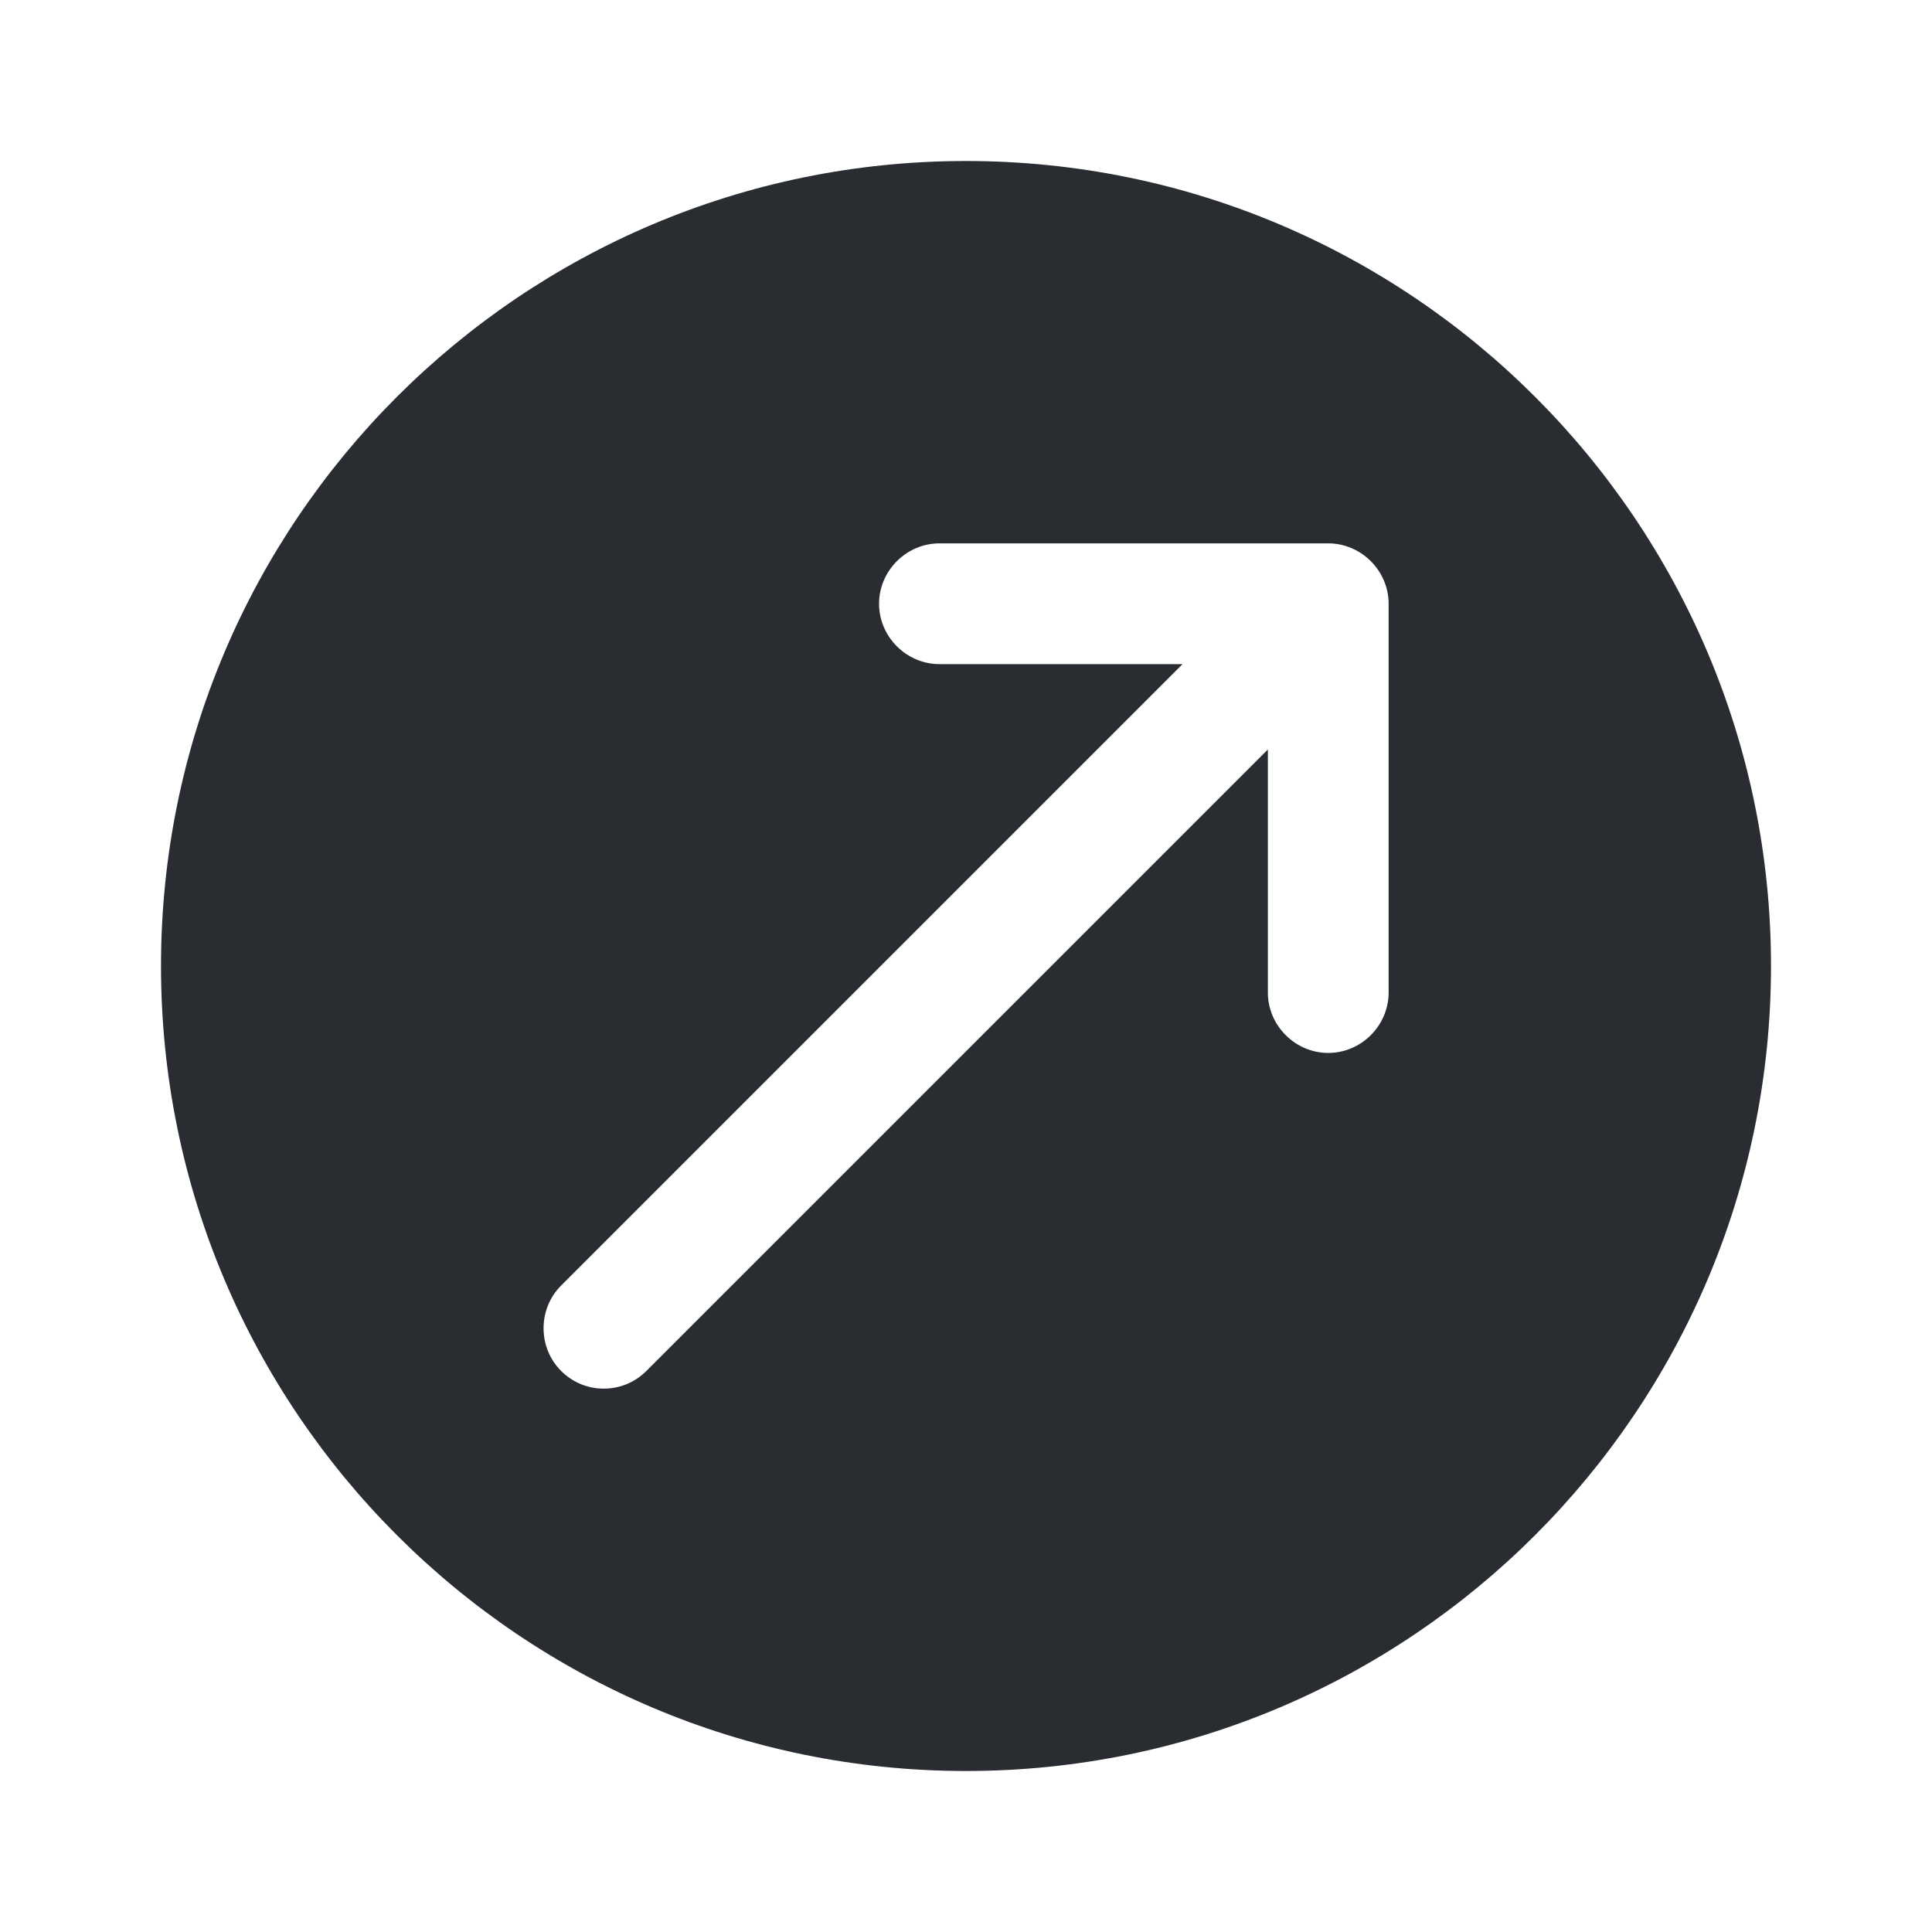
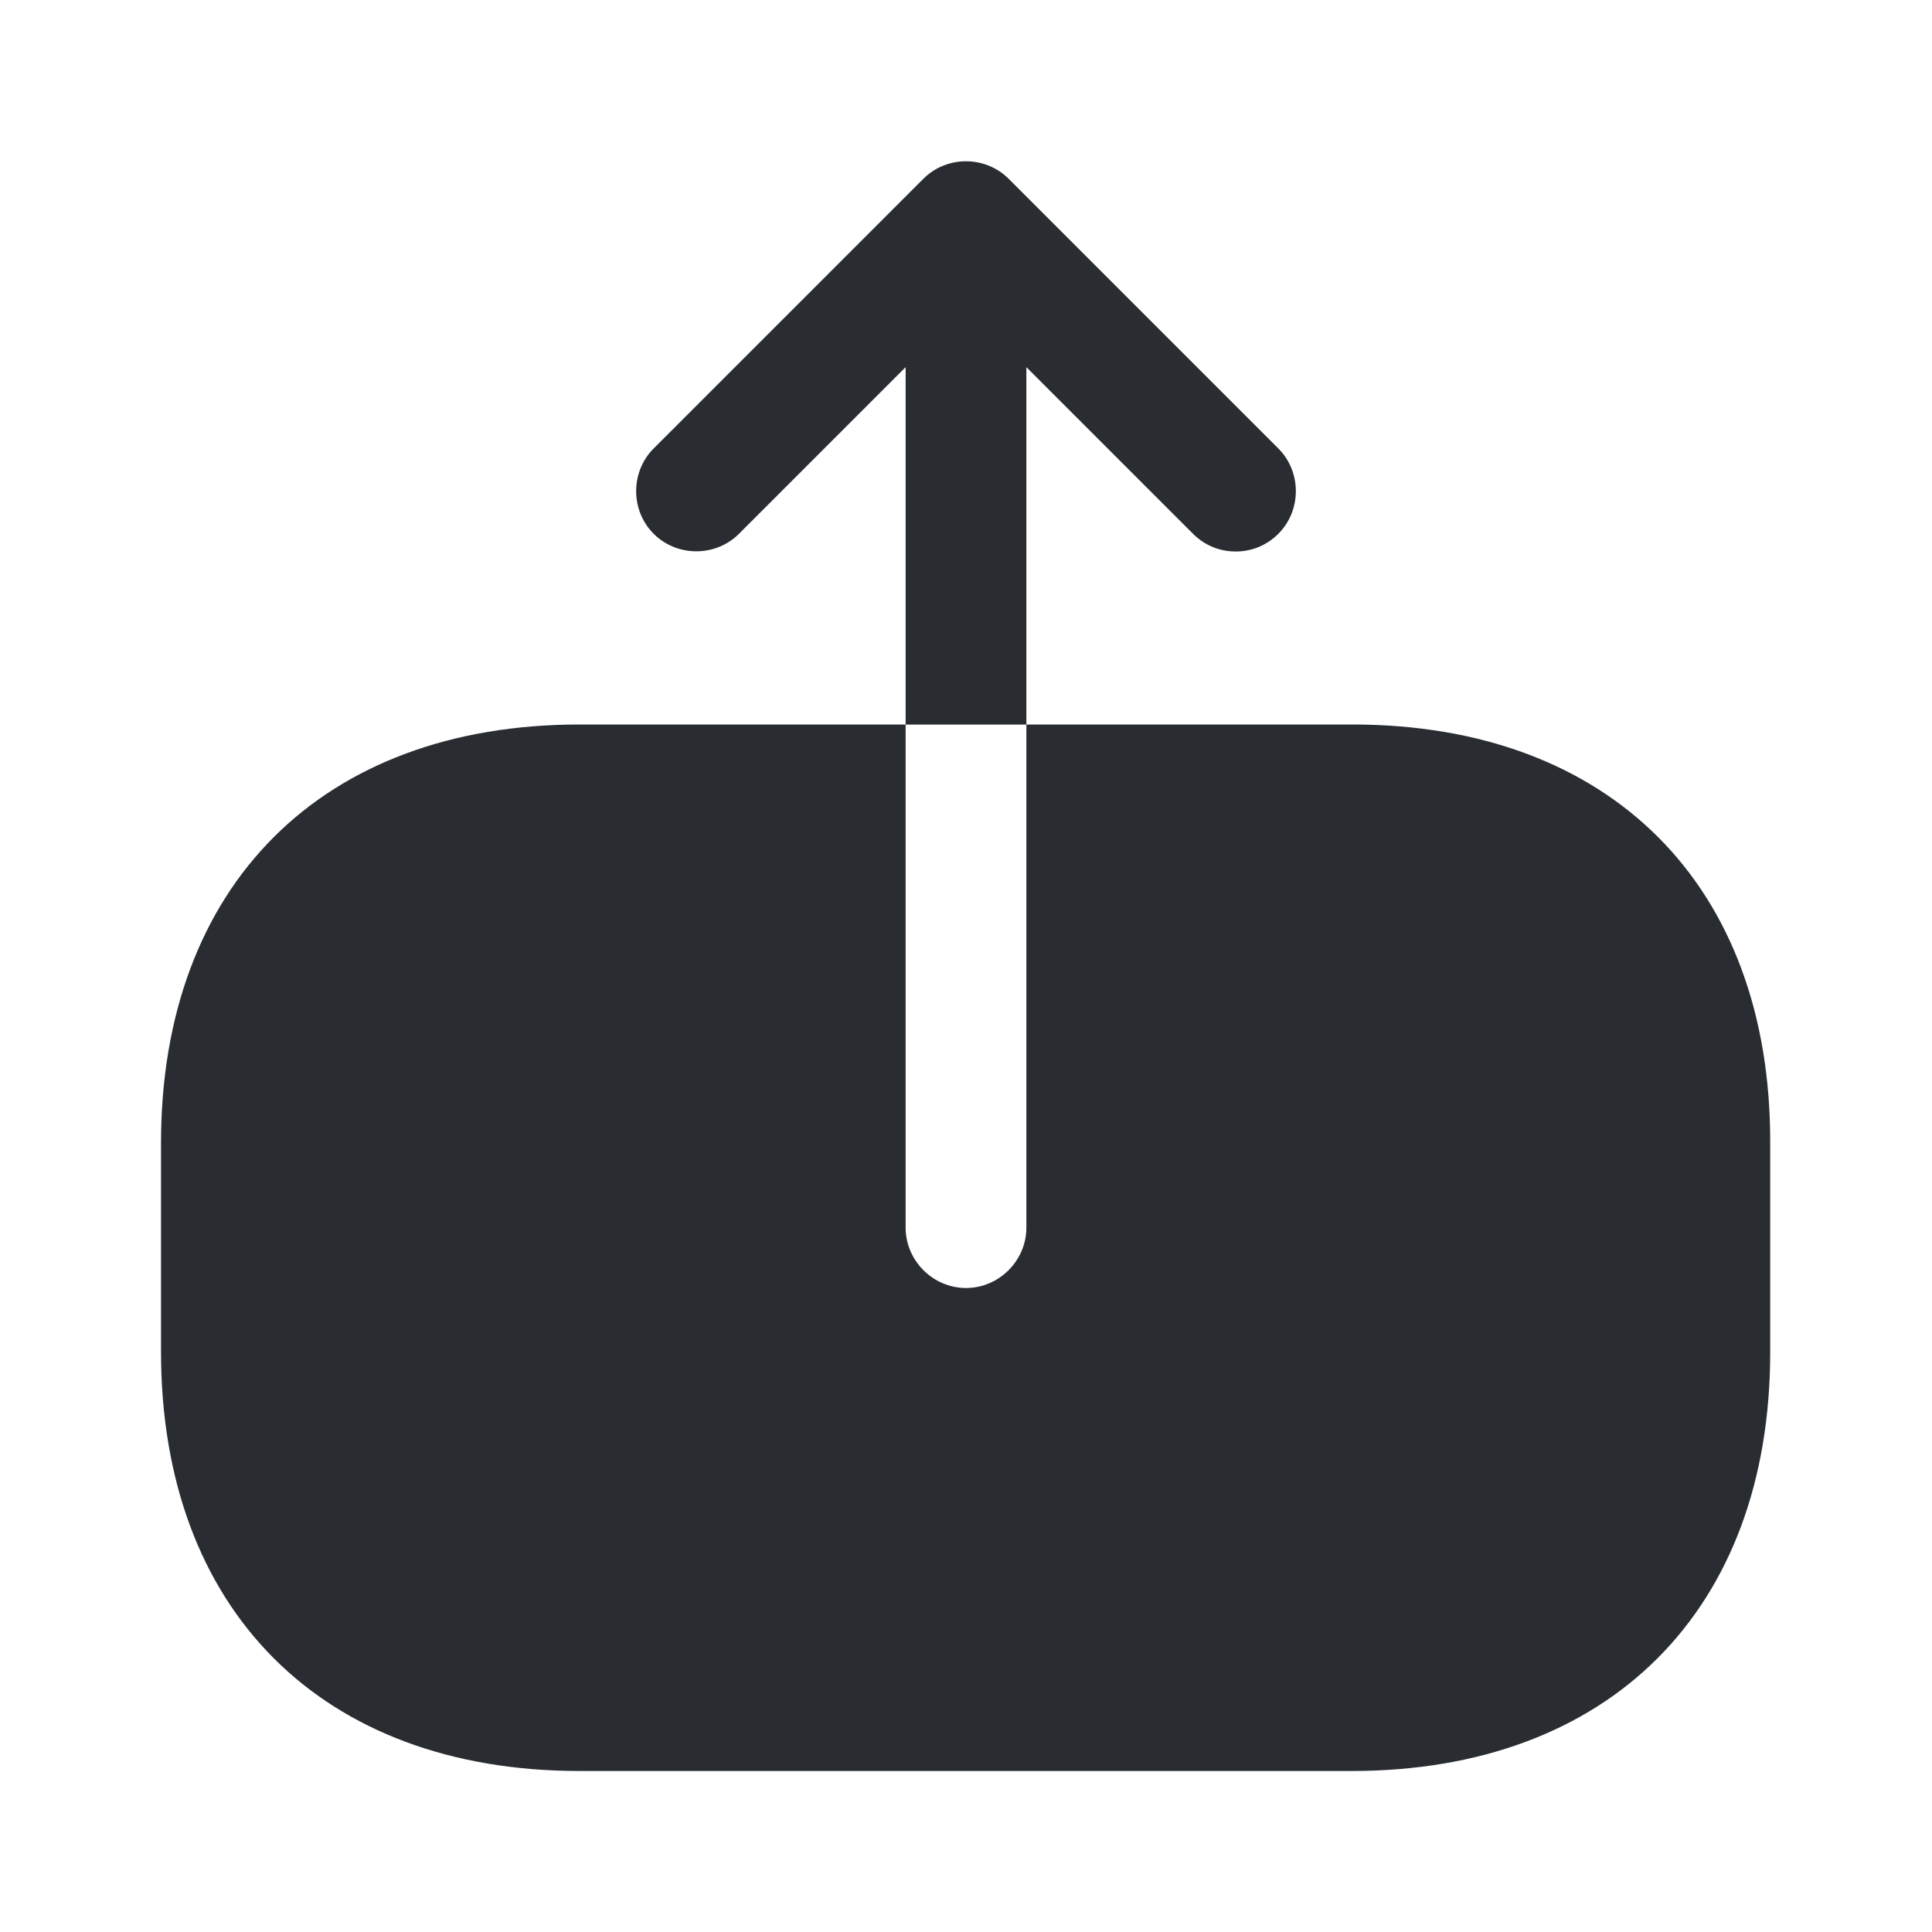
<svg xmlns="http://www.w3.org/2000/svg" width="24" height="24" viewBox="0 0 24 24" fill="none">
-   <path d="M12 2C6.48 2 2 6.48 2 12C2 17.52 6.48 22 12 22C17.52 22 22 17.52 22 12C22 6.48 17.52 2 12 2ZM17.25 12.33C17.25 12.74 16.91 13.08 16.5 13.08C16.09 13.08 15.75 12.74 15.75 12.33V9.31L8.03 17.03C7.88 17.18 7.69 17.25 7.5 17.25C7.31 17.25 7.12 17.18 6.97 17.03C6.68 16.74 6.68 16.26 6.97 15.97L14.69 8.25H11.67C11.26 8.25 10.92 7.91 10.92 7.5C10.92 7.09 11.26 6.75 11.67 6.75H16.5C16.91 6.75 17.25 7.09 17.25 7.5V12.33Z" fill="#292D32" />
+   <path d="M16.8 9H12.75V15.25C12.75 15.66 12.41 16 12 16C11.59 16 11.25 15.66 11.25 15.25V9H7.2C4 9 2 11 2 14.2V16.79C2 20 4 22 7.2 22H16.79C19.99 22 21.99 20 21.99 16.8V14.2C22 11 20 9 16.8 9Z" fill="#292D32" />
+   <path d="M12.75 4.561L14.82 6.631C14.97 6.781 15.16 6.851 15.35 6.851C15.54 6.851 15.73 6.781 15.88 6.631C16.17 6.341 16.17 5.861 15.88 5.571L12.53 2.221C12.24 1.931 11.76 1.931 11.47 2.221L8.12 5.571C7.83 5.861 7.83 6.341 8.12 6.631C8.41 6.921 8.89 6.921 9.18 6.631L11.25 4.561V9.001H12.75V4.561Z" fill="#292D32" />
</svg>
